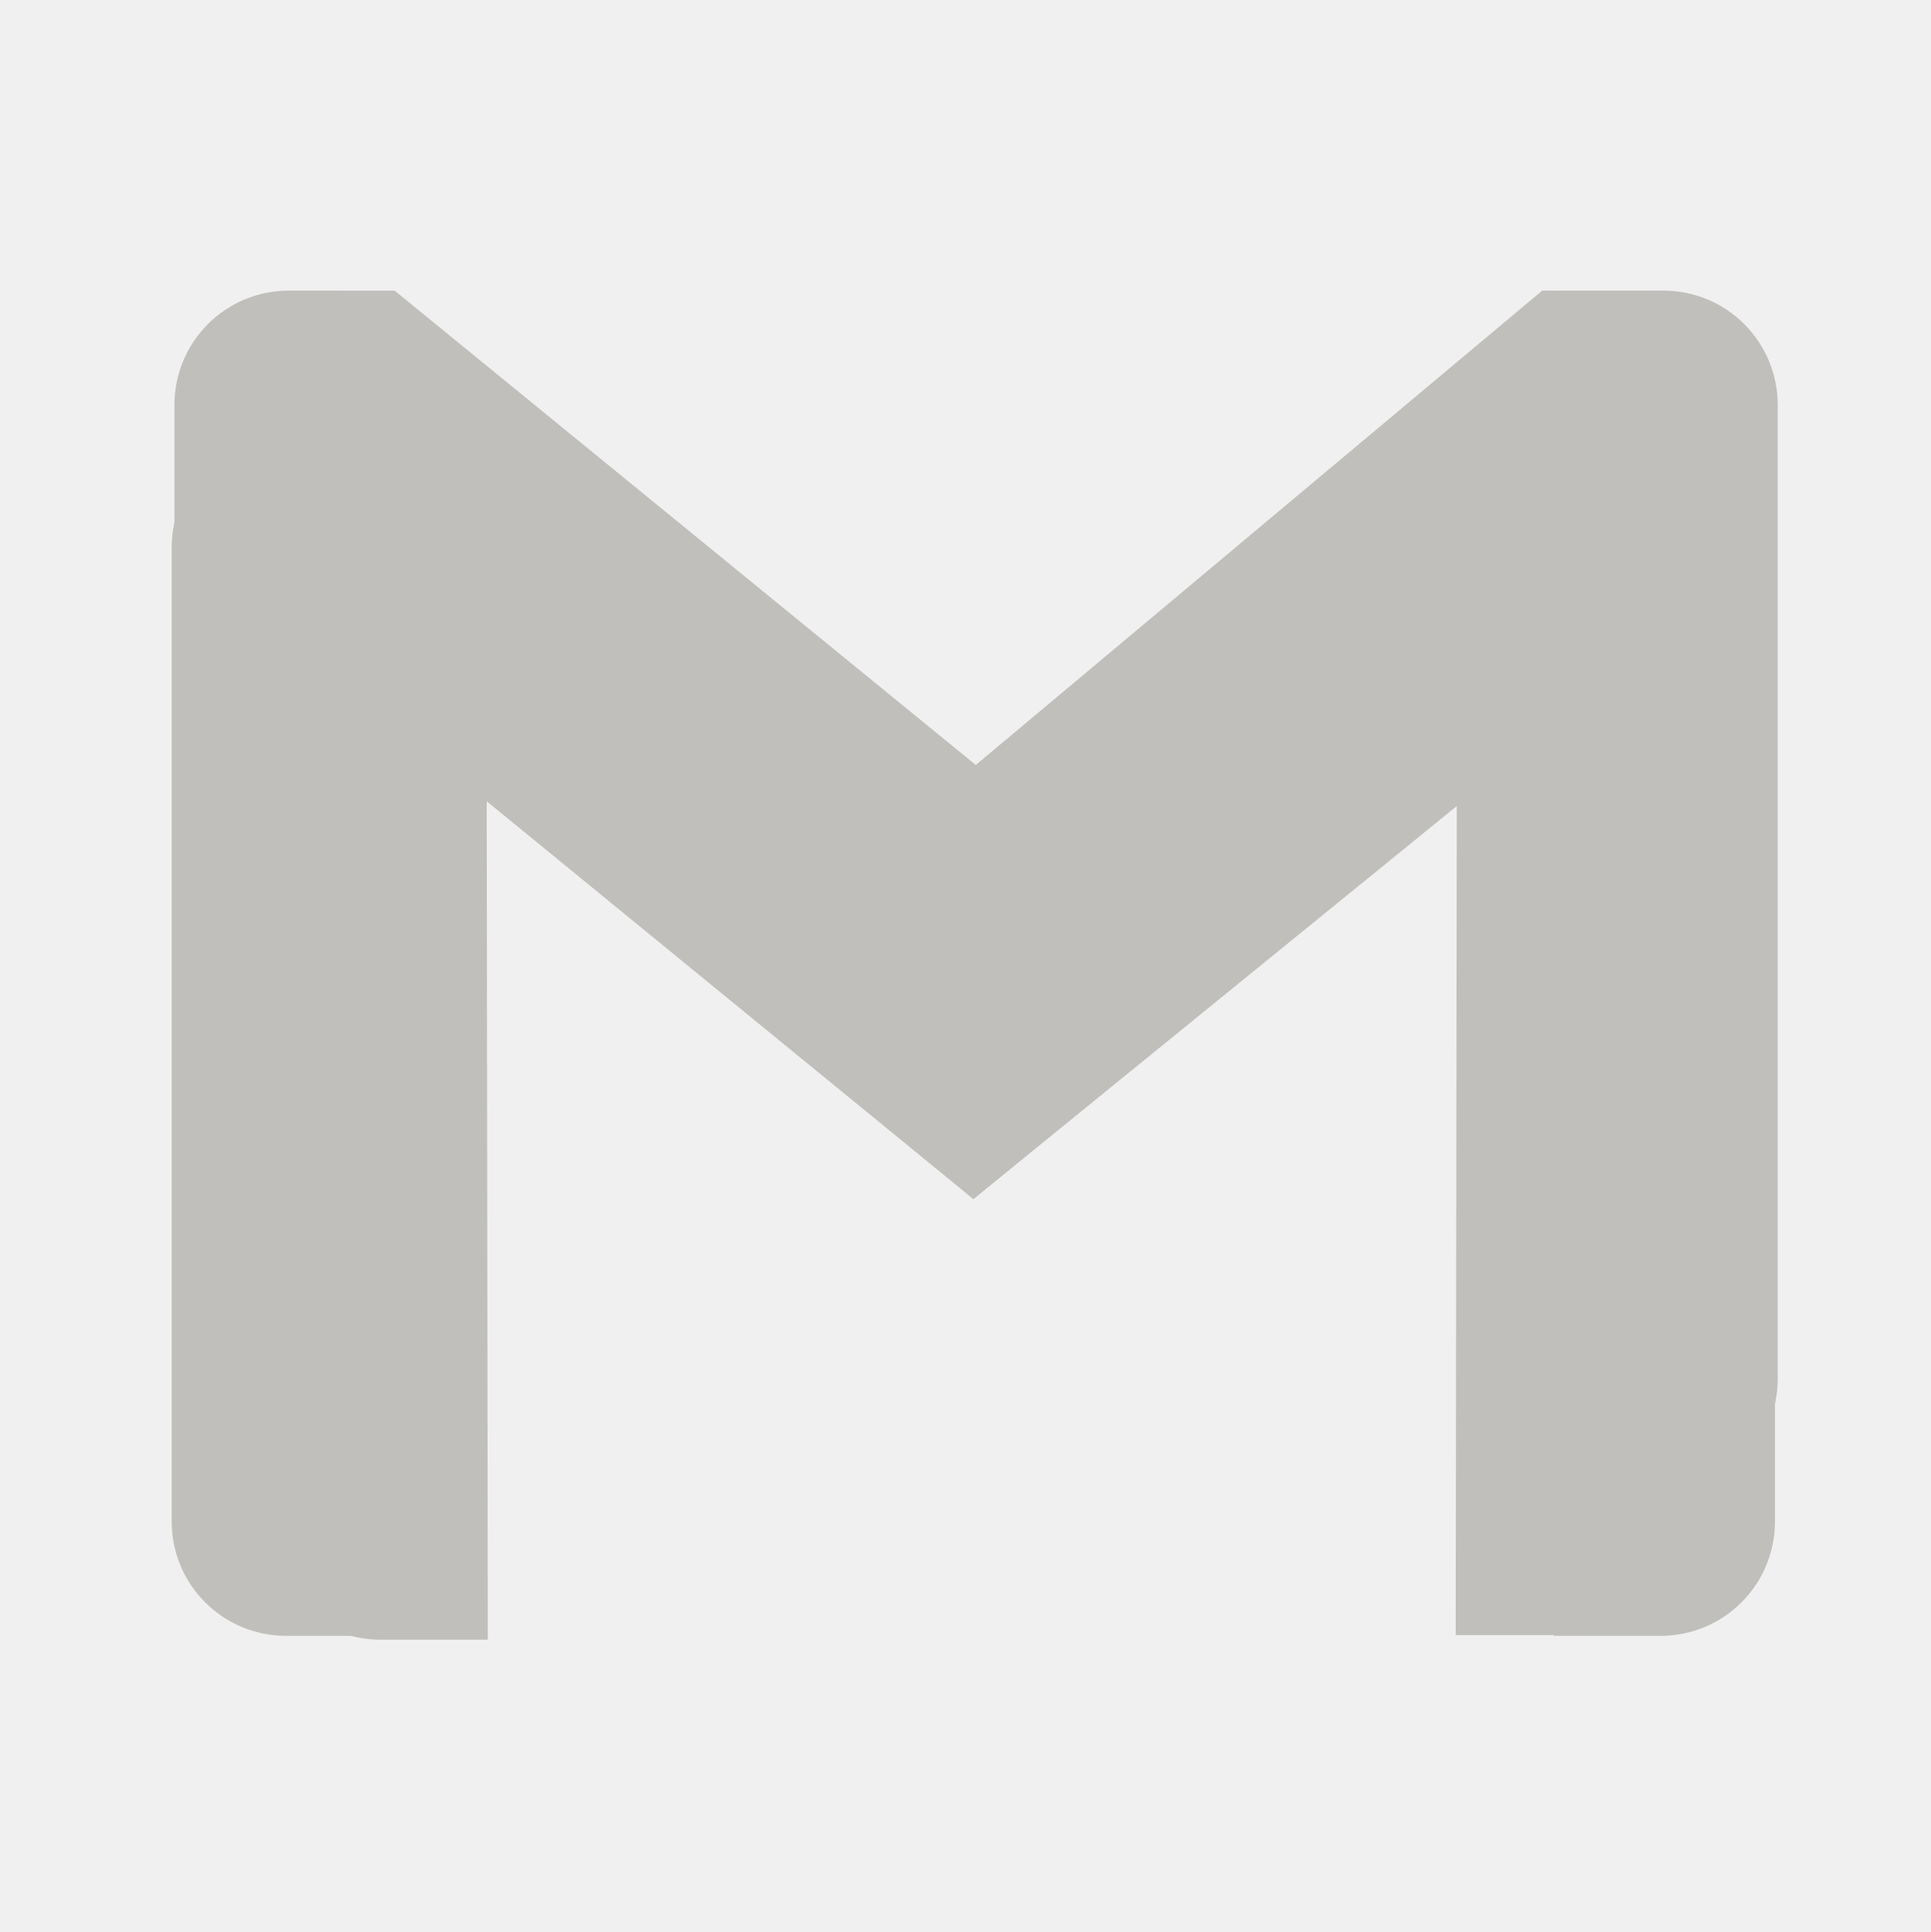
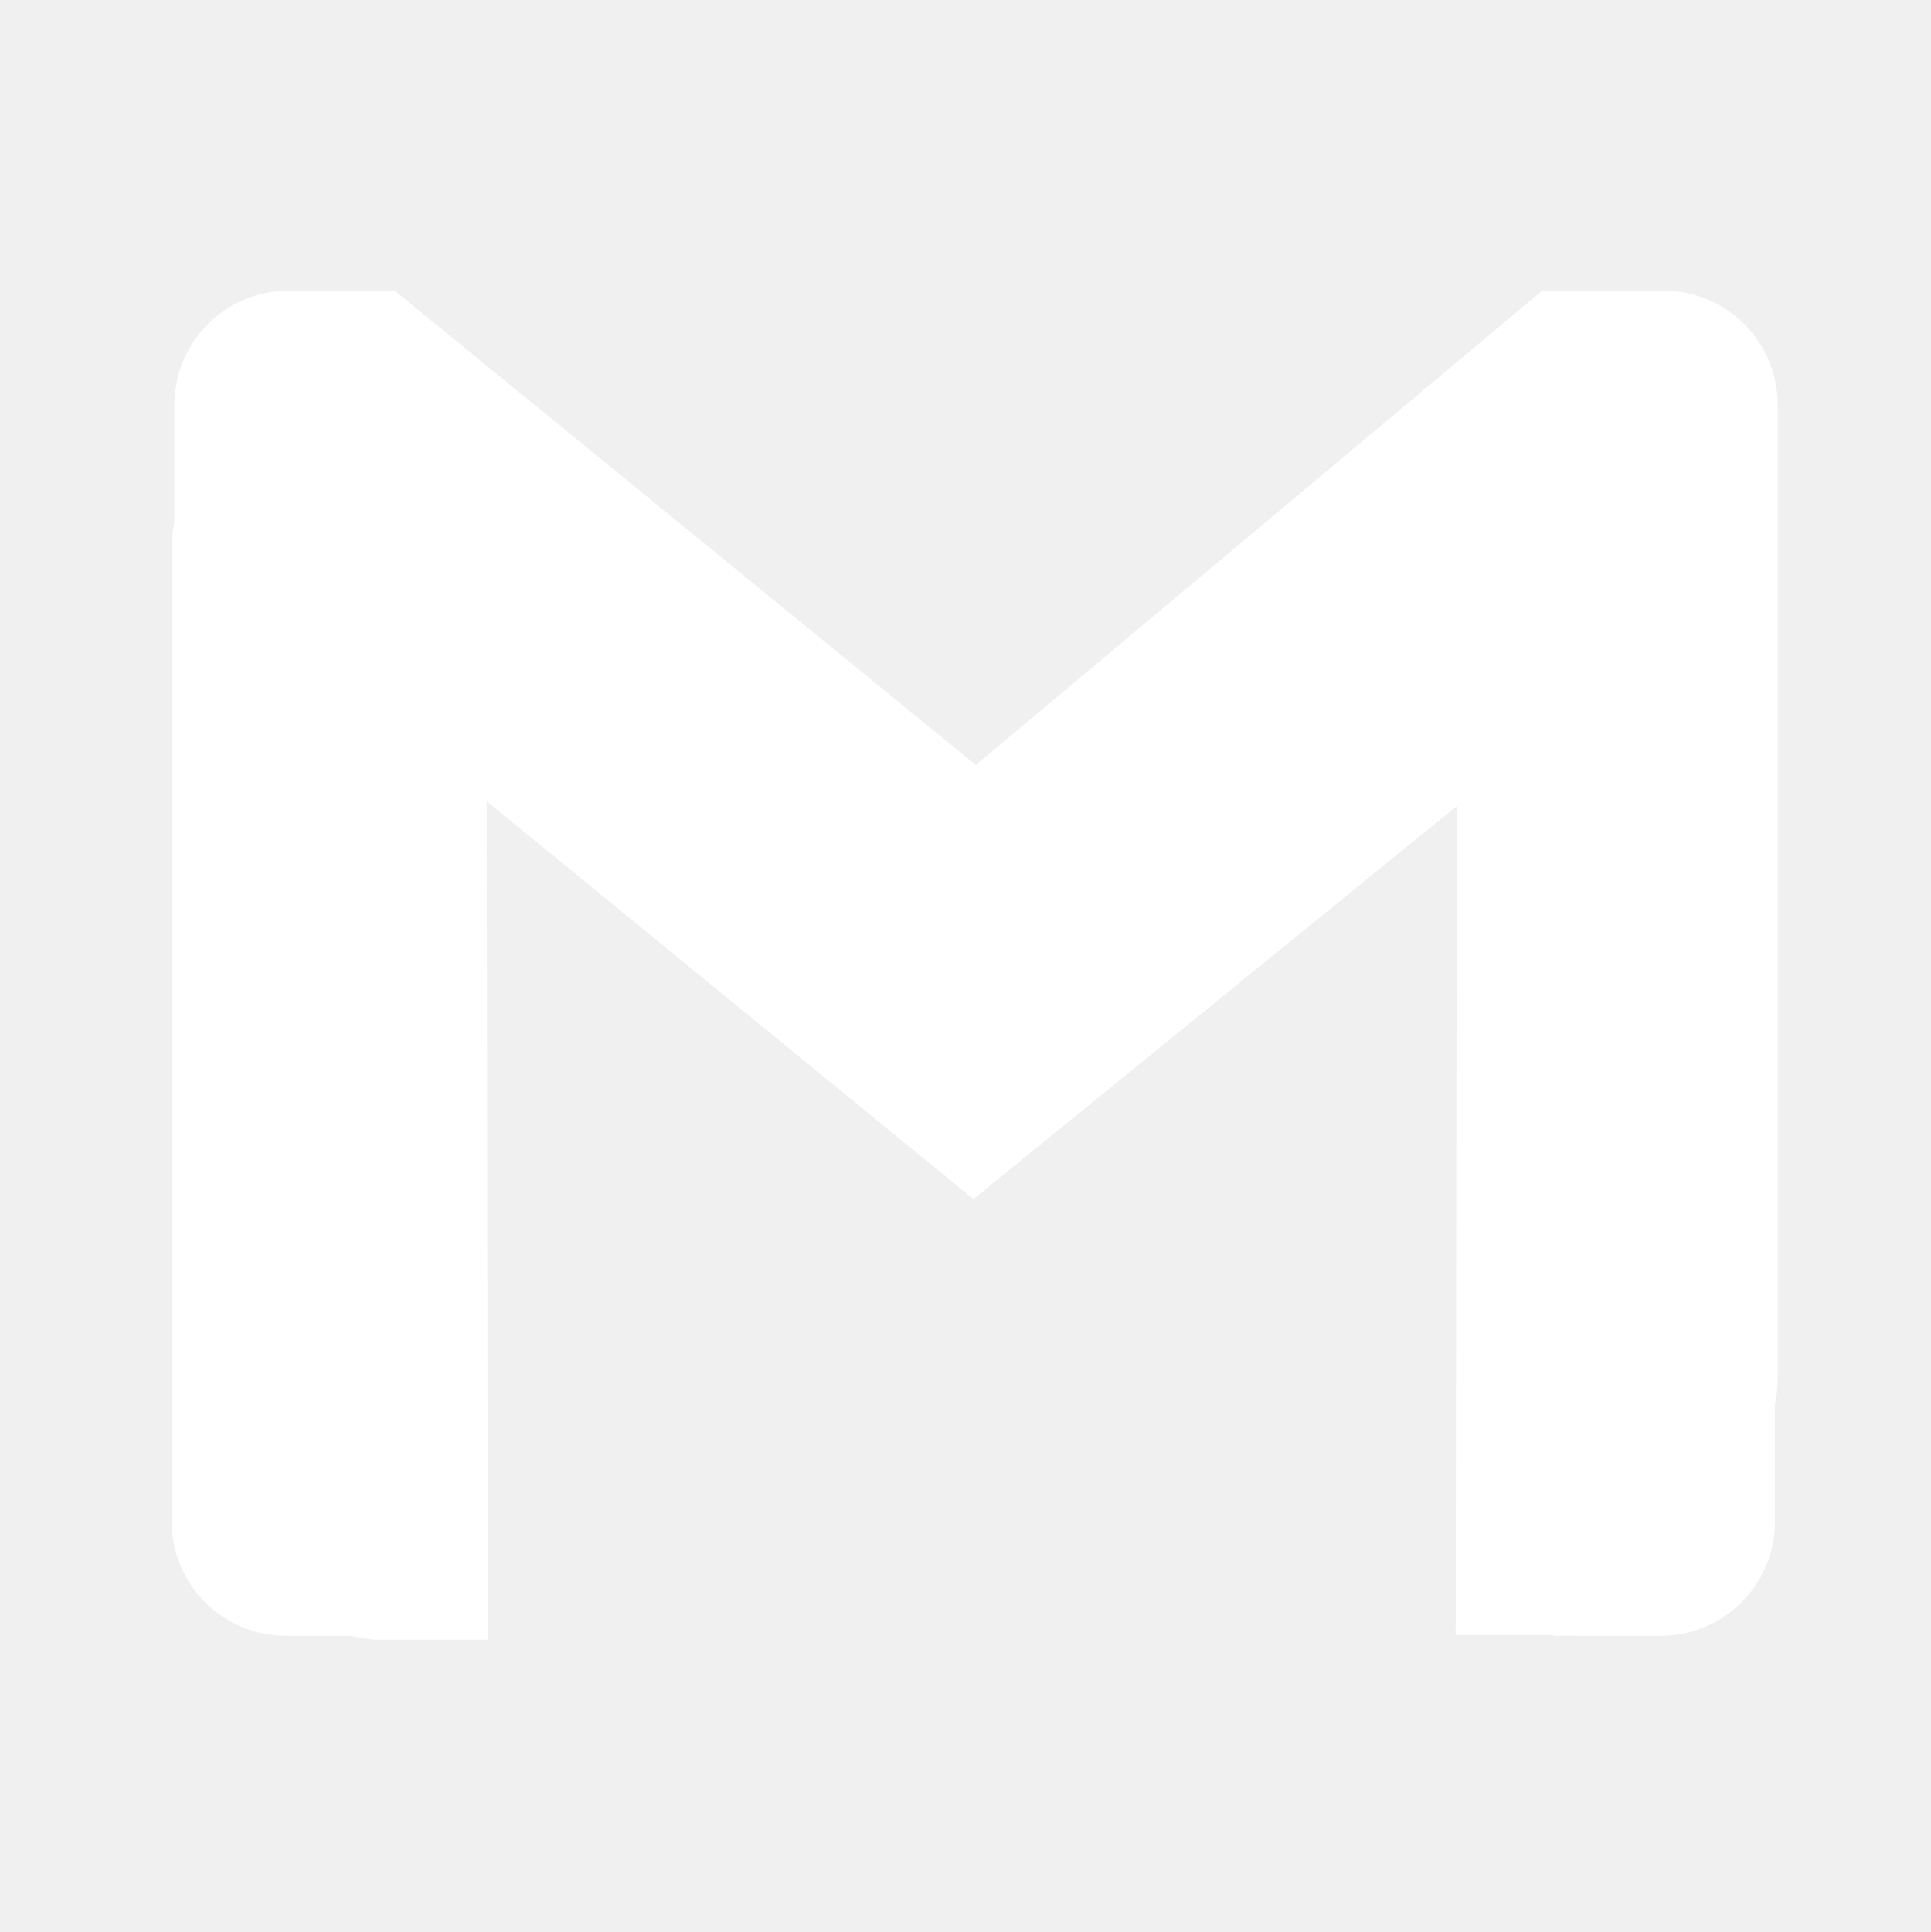
<svg xmlns="http://www.w3.org/2000/svg" version="1.1" id="svg7384" width="16" height="16.009">
  <defs id="defs7386" />
  <g transform="translate(-163.0002,-508.9911)" id="layer9" style="display:inline" />
  <g transform="translate(-163.0002,-508.9911)" id="layer10" />
  <g transform="translate(-163.0002,-508.9911)" id="layer11">
    <g transform="rotate(-30,852.0818,391.1631)" id="g1710" style="display:inline;enable-background:new" />
    <text id="text1204" y="625.457" x="106.422" style="font-style:normal;font-variant:normal;font-weight:normal;font-stretch:normal;font-size:26.667px;line-height:125%;font-family:Cantarell;-inkscape-font-specification:Cantarell;letter-spacing:0px;word-spacing:0px;display:inline;fill:#000000;fill-opacity:1;stroke:none;enable-background:new" xml:space="preserve">
      <tspan y="633.362" x="106.422" id="tspan1202" />
    </text>
-     <g id="g6024" transform="translate(-0.05518019,0.4414415)" style="fill:#c0bfbc">
-       <g transform="matrix(0.1186365,0,0,0.1186365,160.0529,456.8779)" id="g5930" style="fill:#c0bfbc">
-         <path style="display:inline;opacity:1;vector-effect:none;fill:#c0bfbc;fill-opacity:1;stroke:none;stroke-width:0.25;stroke-linecap:butt;stroke-linejoin:miter;stroke-miterlimit:4;stroke-dasharray:none;stroke-dashoffset:0;stroke-opacity:1;marker:none;marker-start:none;marker-mid:none;marker-end:none;paint-order:normal;enable-background:new" d="m 141.488,455.845 -7.448,-3.5e-4 -0.015,84 c 3.837,0 -3.031,3.5e-4 7.464,3e-4 4.432,0 8,-3.568 8,-8 v -68 c 0,-4.432 -3.568,-8 -8,-8 z" id="path2711" />
-         <path style="display:inline;opacity:1;fill:#c0bfbc;fill-opacity:1;stroke-width:1.022;enable-background:new" d="m 52.879,455.85 c 0,0 -5.386,1.489 -9.482,2.169 -4.372,0.726 -2.207,8.548 1.369,11.494 l 48.727,39.826 12.443,-10.188 z" id="rect1307" />
-         <path style="display:inline;opacity:1;fill:#c0bfbc;fill-opacity:1;stroke-width:1.022;enable-background:new" d="m 133.04,455.845 -51.661,43.255 12.113,10.24 48.885,-39.738 c 3.576,-2.946 4.084,-13.656 -0.348,-13.708 -4.096,-0.048 -8.989,-0.048 -8.989,-0.048 z" id="path1311" />
-         <path id="path881" d="m 45.492,455.845 7.387,0.005 0.109,83.995 h -7.495 c -4.432,0 -8,-3.568 -8,-8 v -68 c 0,-4.432 3.568,-8 8,-8 z" style="display:inline;opacity:1;vector-effect:none;fill:#c0bfbc;fill-opacity:1;stroke:none;stroke-width:0.25;stroke-linecap:butt;stroke-linejoin:miter;stroke-miterlimit:4;stroke-dasharray:none;stroke-dashoffset:0;stroke-opacity:1;marker:none;marker-start:none;marker-mid:none;marker-end:none;paint-order:normal;enable-background:new" />
+     <g id="g6024" transform="translate(-0.05518019,0.4414415)" style="fill:#ffffff">
+       <g transform="matrix(0.1186365,0,0,0.1186365,160.0529,456.8779)" id="g5930" style="fill:#ffffff">
+         <path style="display:inline;opacity:1;vector-effect:none;fill:#ffffff;fill-opacity:1;stroke:none;stroke-width:0.25;stroke-linecap:butt;stroke-linejoin:miter;stroke-miterlimit:4;stroke-dasharray:none;stroke-dashoffset:0;stroke-opacity:1;marker:none;marker-start:none;marker-mid:none;marker-end:none;paint-order:normal;enable-background:new" d="m 141.488,455.845 -7.448,-3.5e-4 -0.015,84 c 3.837,0 -3.031,3.5e-4 7.464,3e-4 4.432,0 8,-3.568 8,-8 v -68 c 0,-4.432 -3.568,-8 -8,-8 z" id="path2711" />
+         <path style="display:inline;opacity:1;fill:#ffffff;fill-opacity:1;stroke-width:1.022;enable-background:new" d="m 52.879,455.85 c 0,0 -5.386,1.489 -9.482,2.169 -4.372,0.726 -2.207,8.548 1.369,11.494 l 48.727,39.826 12.443,-10.188 z" id="rect1307" />
+         <path style="display:inline;opacity:1;fill:#ffffff;fill-opacity:1;stroke-width:1.022;enable-background:new" d="m 133.04,455.845 -51.661,43.255 12.113,10.24 48.885,-39.738 c 3.576,-2.946 4.084,-13.656 -0.348,-13.708 -4.096,-0.048 -8.989,-0.048 -8.989,-0.048 z" id="path1311" />
+         <path id="path881" d="m 45.492,455.845 7.387,0.005 0.109,83.995 h -7.495 c -4.432,0 -8,-3.568 -8,-8 v -68 c 0,-4.432 3.568,-8 8,-8 z" style="display:inline;opacity:1;vector-effect:none;fill:#ffffff;fill-opacity:1;stroke:none;stroke-width:0.25;stroke-linecap:butt;stroke-linejoin:miter;stroke-miterlimit:4;stroke-dasharray:none;stroke-dashoffset:0;stroke-opacity:1;marker:none;marker-start:none;marker-mid:none;marker-end:none;paint-order:normal;enable-background:new" />
      </g>
-       <g id="g5940" transform="matrix(0.1186365,0,0,0.1186365,160.0301,458.0593)" style="fill:#c0bfbc">
-         <path id="path5932" d="m 141.488,455.845 -7.448,-3.5e-4 -0.015,84 c 3.837,0 -3.031,3.5e-4 7.464,3e-4 4.432,0 8,-3.568 8,-8 v -68 c 0,-4.432 -3.568,-8 -8,-8 z" style="display:inline;opacity:1;vector-effect:none;fill:#c0bfbc;fill-opacity:1;stroke:none;stroke-width:0.25;stroke-linecap:butt;stroke-linejoin:miter;stroke-miterlimit:4;stroke-dasharray:none;stroke-dashoffset:0;stroke-opacity:1;marker:none;marker-start:none;marker-mid:none;marker-end:none;paint-order:normal;enable-background:new" />
-         <path id="path5934" d="m 52.879,455.85 c 0,0 -5.386,1.489 -9.482,2.169 -4.372,0.726 -2.207,8.548 1.369,11.494 l 48.727,39.826 12.443,-10.188 z" style="display:inline;opacity:1;fill:#c0bfbc;fill-opacity:1;stroke-width:1.022;enable-background:new" />
-         <path id="path5936" d="m 133.04,455.845 -51.661,43.255 12.113,10.24 48.885,-39.738 c 3.576,-2.946 4.084,-13.656 -0.348,-13.708 -4.096,-0.048 -8.989,-0.048 -8.989,-0.048 z" style="display:inline;opacity:1;fill:#c0bfbc;fill-opacity:1;stroke-width:1.022;enable-background:new" />
-         <path style="display:inline;opacity:1;vector-effect:none;fill:#c0bfbc;fill-opacity:1;stroke:none;stroke-width:0.25;stroke-linecap:butt;stroke-linejoin:miter;stroke-miterlimit:4;stroke-dasharray:none;stroke-dashoffset:0;stroke-opacity:1;marker:none;marker-start:none;marker-mid:none;marker-end:none;paint-order:normal;enable-background:new" d="m 45.492,455.845 7.387,0.005 0.109,83.995 h -7.495 c -4.432,0 -8,-3.568 -8,-8 v -68 c 0,-4.432 3.568,-8 8,-8 z" id="path5938" />
+       <g id="g5940" transform="matrix(0.1186365,0,0,0.1186365,160.0301,458.0593)" style="fill:#ffffff">
+         <path id="path5932" d="m 141.488,455.845 -7.448,-3.5e-4 -0.015,84 c 3.837,0 -3.031,3.5e-4 7.464,3e-4 4.432,0 8,-3.568 8,-8 v -68 c 0,-4.432 -3.568,-8 -8,-8 z" style="display:inline;opacity:1;vector-effect:none;fill:#ffffff;fill-opacity:1;stroke:none;stroke-width:0.25;stroke-linecap:butt;stroke-linejoin:miter;stroke-miterlimit:4;stroke-dasharray:none;stroke-dashoffset:0;stroke-opacity:1;marker:none;marker-start:none;marker-mid:none;marker-end:none;paint-order:normal;enable-background:new" />
+         <path id="path5934" d="m 52.879,455.85 c 0,0 -5.386,1.489 -9.482,2.169 -4.372,0.726 -2.207,8.548 1.369,11.494 l 48.727,39.826 12.443,-10.188 z" style="display:inline;opacity:1;fill:#ffffff;fill-opacity:1;stroke-width:1.022;enable-background:new" />
+         <path id="path5936" d="m 133.04,455.845 -51.661,43.255 12.113,10.24 48.885,-39.738 c 3.576,-2.946 4.084,-13.656 -0.348,-13.708 -4.096,-0.048 -8.989,-0.048 -8.989,-0.048 z" style="display:inline;opacity:1;fill:#ffffff;fill-opacity:1;stroke-width:1.022;enable-background:new" />
+         <path style="display:inline;opacity:1;vector-effect:none;fill:#ffffff;fill-opacity:1;stroke:none;stroke-width:0.25;stroke-linecap:butt;stroke-linejoin:miter;stroke-miterlimit:4;stroke-dasharray:none;stroke-dashoffset:0;stroke-opacity:1;marker:none;marker-start:none;marker-mid:none;marker-end:none;paint-order:normal;enable-background:new" d="m 45.492,455.845 7.387,0.005 0.109,83.995 h -7.495 c -4.432,0 -8,-3.568 -8,-8 v -68 c 0,-4.432 3.568,-8 8,-8 z" id="path5938" />
      </g>
-       <path style="display:inline;opacity:1;vector-effect:none;fill:#c0bfbc;fill-opacity:1;stroke:none;stroke-width:0.03;stroke-linecap:butt;stroke-linejoin:miter;stroke-miterlimit:4;stroke-dasharray:none;stroke-dashoffset:0;stroke-opacity:1;marker:none;marker-start:none;marker-mid:none;marker-end:none;paint-order:normal;enable-background:new" d="m 166.209,512.171 0.876,5.9e-4 0.013,9.965 h -0.889 c -0.526,0 -0.949,-0.423 -0.949,-0.949 v -8.067 c 0,-0.526 0.423,-0.949 0.949,-0.949 z" id="path5957" />
-       <path id="path5992" d="m 176.008,512.133 -0.876,5.9e-4 -0.013,9.965 h 0.889 c 0.526,0 0.949,-0.423 0.949,-0.949 v -8.067 c 0,-0.526 -0.423,-0.949 -0.949,-0.949 z" style="display:inline;opacity:1;vector-effect:none;fill:#c0bfbc;fill-opacity:1;stroke:none;stroke-width:0.03;stroke-linecap:butt;stroke-linejoin:miter;stroke-miterlimit:4;stroke-dasharray:none;stroke-dashoffset:0;stroke-opacity:1;marker:none;marker-start:none;marker-mid:none;marker-end:none;paint-order:normal;enable-background:new" />
+       <path style="display:inline;opacity:1;vector-effect:none;fill:#ffffff;fill-opacity:1;stroke:none;stroke-width:0.03;stroke-linecap:butt;stroke-linejoin:miter;stroke-miterlimit:4;stroke-dasharray:none;stroke-dashoffset:0;stroke-opacity:1;marker:none;marker-start:none;marker-mid:none;marker-end:none;paint-order:normal;enable-background:new" d="m 166.209,512.171 0.876,5.9e-4 0.013,9.965 h -0.889 c -0.526,0 -0.949,-0.423 -0.949,-0.949 v -8.067 c 0,-0.526 0.423,-0.949 0.949,-0.949 z" id="path5957" />
+       <path id="path5992" d="m 176.008,512.133 -0.876,5.9e-4 -0.013,9.965 h 0.889 c 0.526,0 0.949,-0.423 0.949,-0.949 v -8.067 c 0,-0.526 -0.423,-0.949 -0.949,-0.949 z" style="display:inline;opacity:1;vector-effect:none;fill:#ffffff;fill-opacity:1;stroke:none;stroke-width:0.03;stroke-linecap:butt;stroke-linejoin:miter;stroke-miterlimit:4;stroke-dasharray:none;stroke-dashoffset:0;stroke-opacity:1;marker:none;marker-start:none;marker-mid:none;marker-end:none;paint-order:normal;enable-background:new" />
    </g>
  </g>
  <g transform="translate(-163.0002,-508.9911)" id="layer13" />
  <g transform="translate(-163.0002,-508.9911)" id="layer14" />
  <g transform="translate(-163.0002,-508.9911)" id="layer15" style="display:inline" />
  <g transform="translate(-163.0002,-508.9911)" id="g71291" style="display:inline" />
  <g transform="translate(-163.0002,-508.9911)" id="g4953" style="display:inline" />
  <g transform="translate(-163.0002,-508.9911)" id="layer12" style="display:inline" />
</svg>
